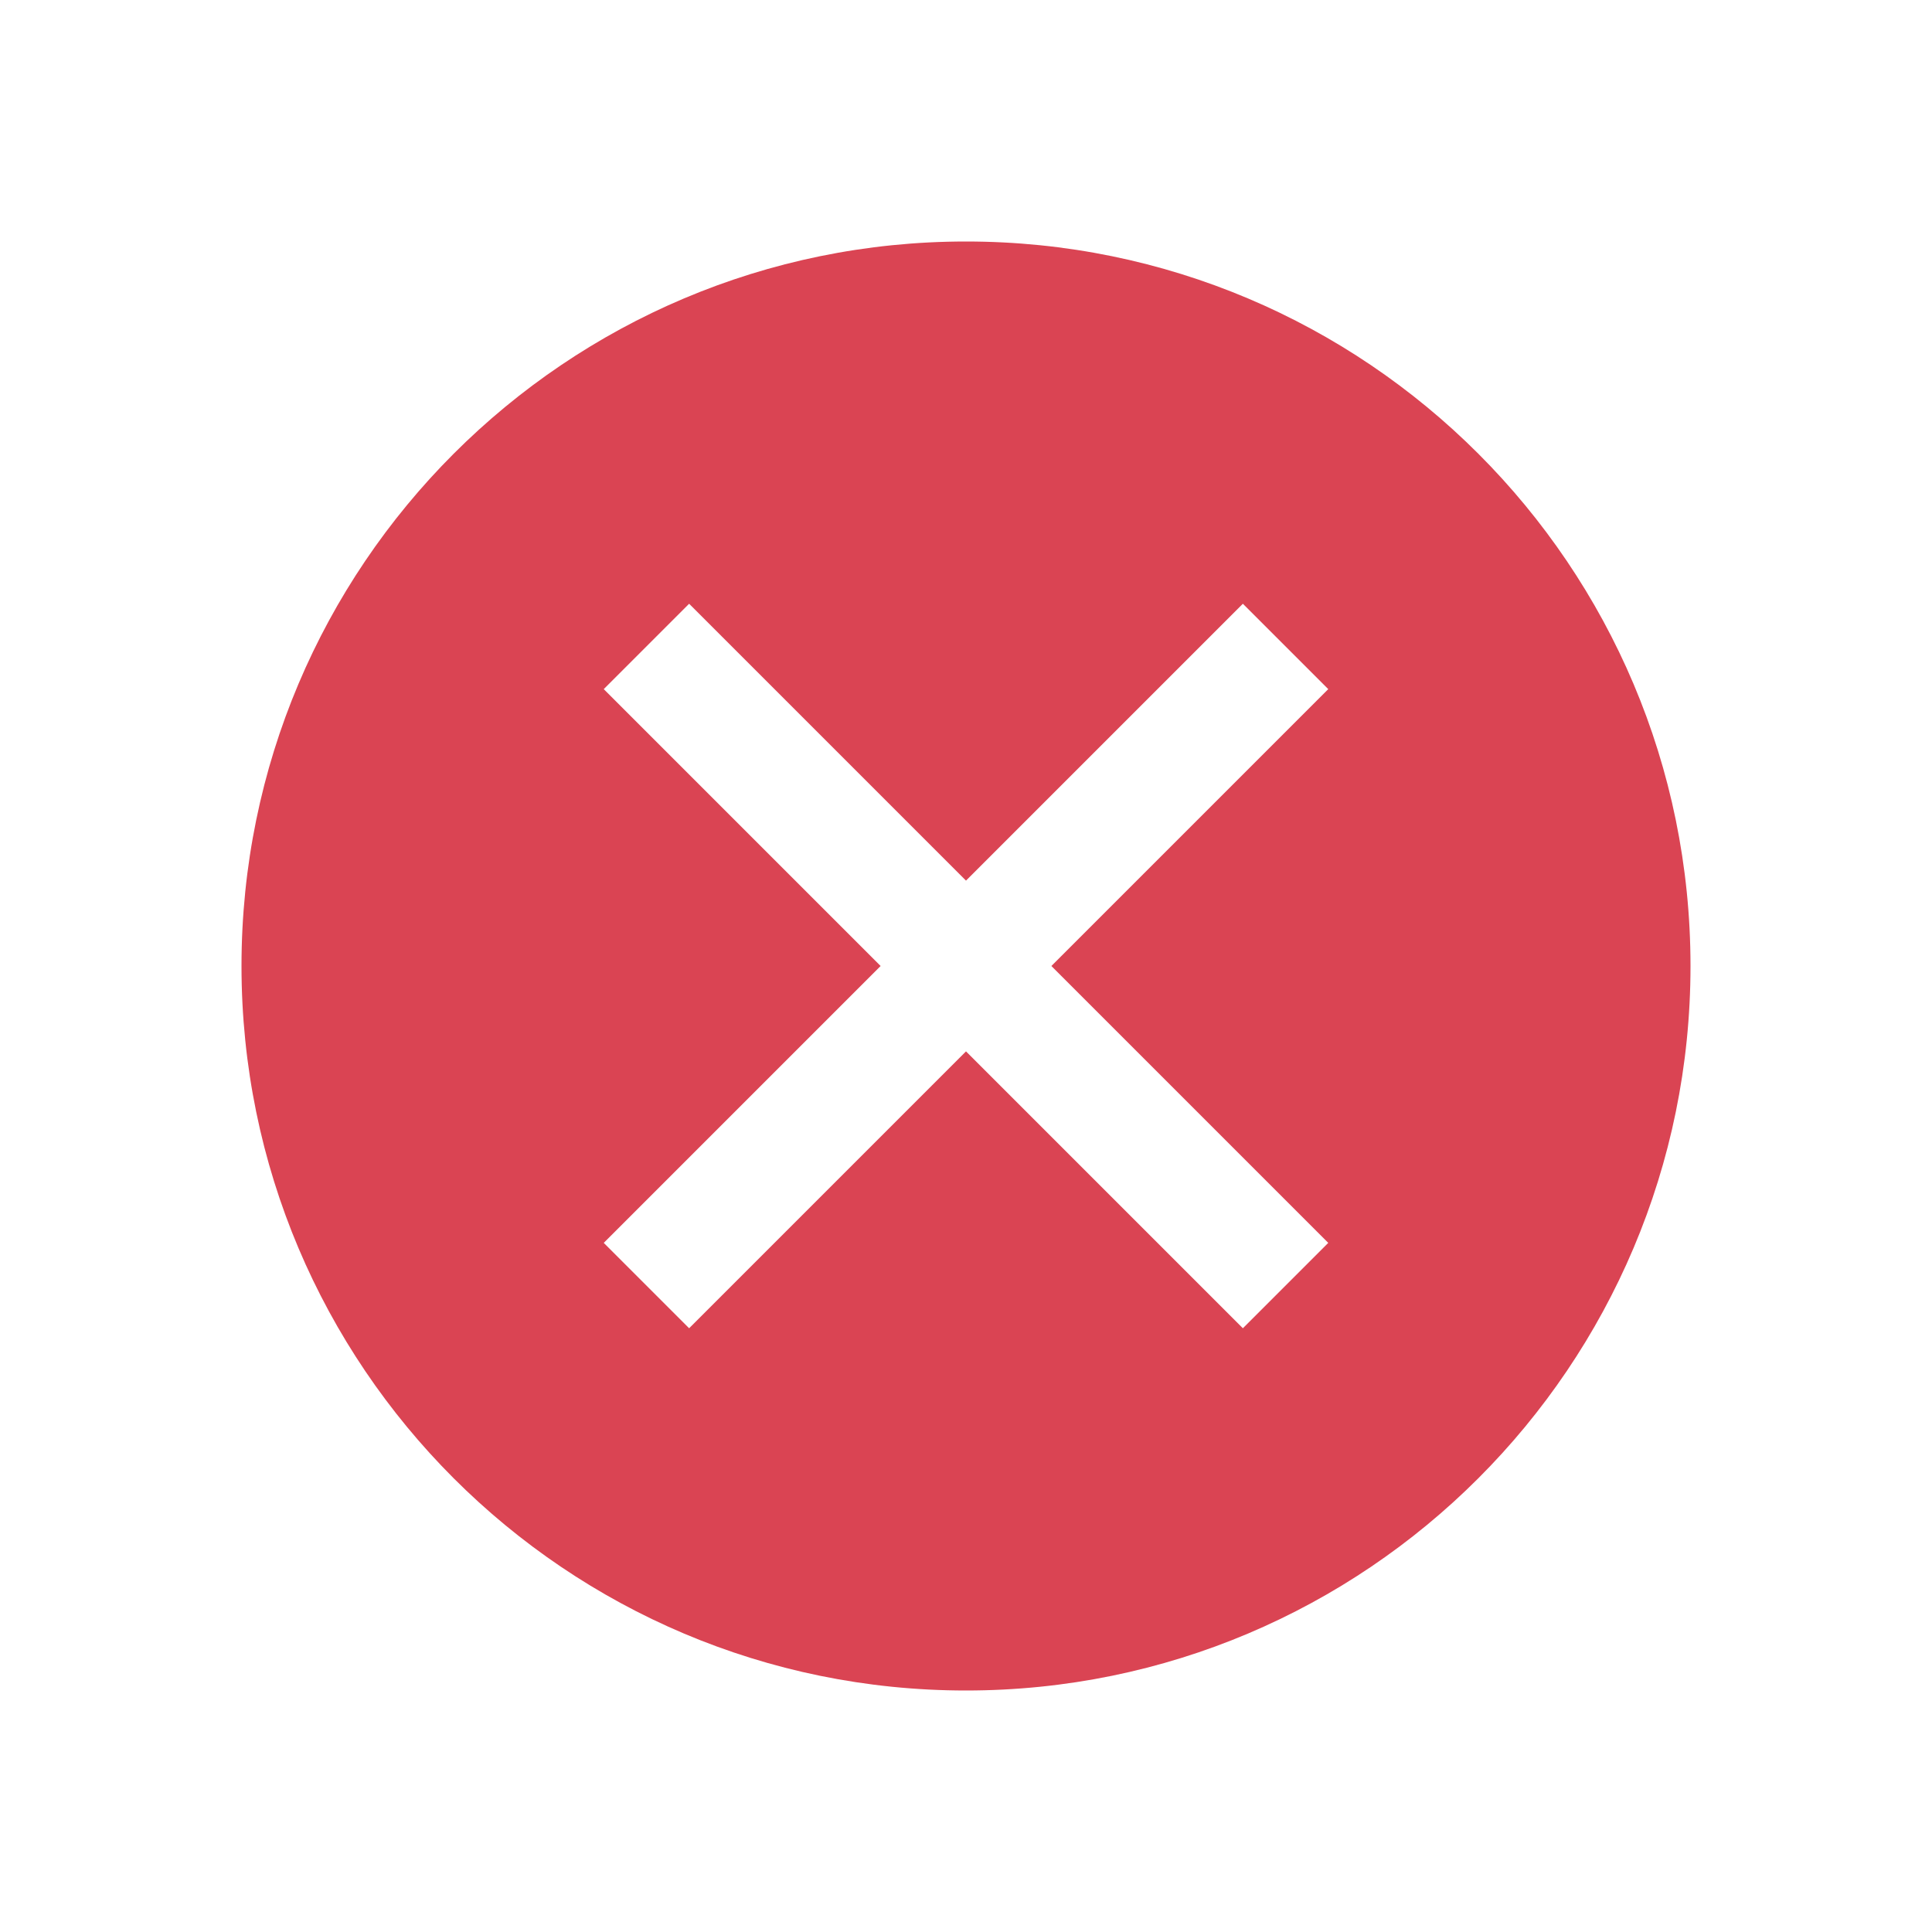
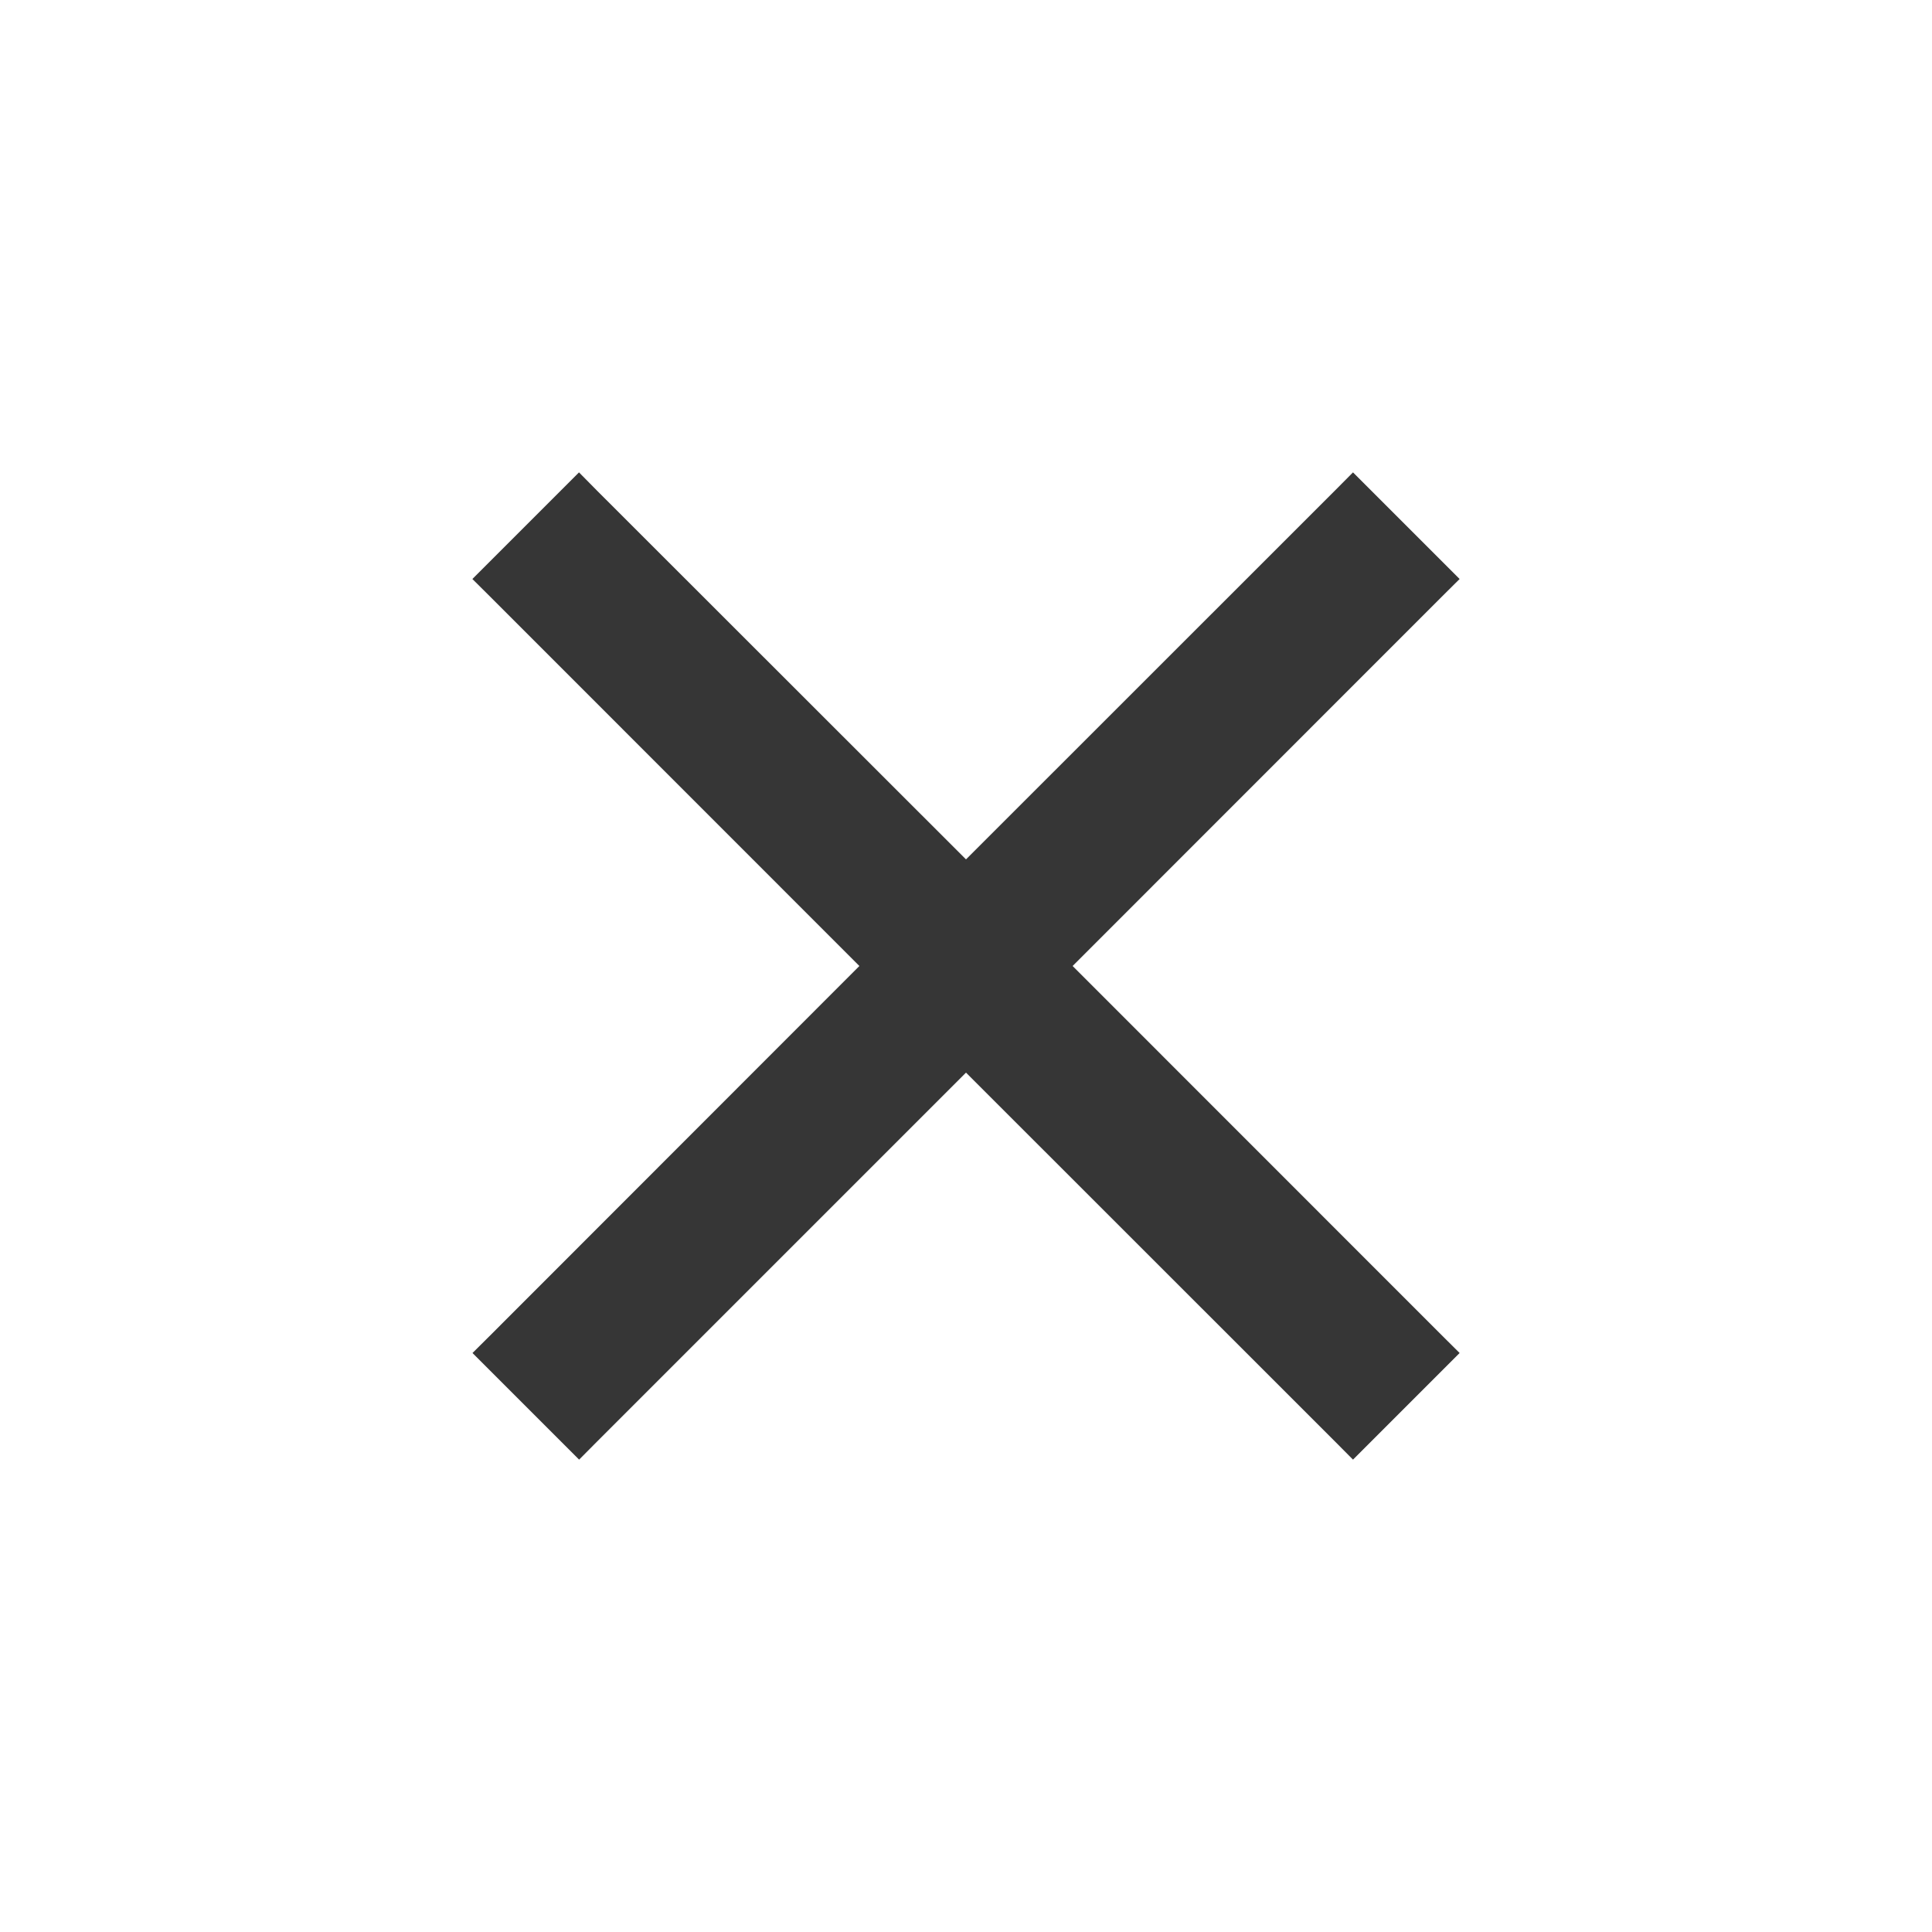
- <svg xmlns="http://www.w3.org/2000/svg" viewBox="0 0 16 16">
-   <defs id="defs3051">
-     <style type="text/css" id="current-color-scheme">
-       .ColorScheme-Text {
-         color:#363636;
-       }
-       .ColorScheme-NegativeText {
-         color:#da4453;
-       }
-       </style>
-   </defs>
-   <path style="fill:currentColor;fill-opacity:1;stroke:none" class="ColorScheme-NegativeText" d="M 8,2 A 6,6 0 0 0 2,8 6,6 0 0 0 8,14 6,6 0 0 0 14,8 6,6 0 0 0 8,2 Z M 5.707,5 8,7.293 10.293,5 11,5.707 8.707,8 11,10.293 10.293,11 8,8.707 5.707,11 5,10.293 7.293,8 5,5.707 5.707,5 Z" />
+ <svg xmlns="http://www.w3.org/2000/svg" height="16" width="16">
+   <path d="M4.795 3.912l-.883.883.147.146L7.117 8 4.06 11.059l-.147.146.883.883.146-.147L8 8.883l3.059 3.058.146.147.883-.883-.147-.146L8.883 8l3.058-3.059.147-.146-.883-.883-.146.147L8 7.117 4.941 4.06z" style="line-height:normal;font-variant-ligatures:normal;font-variant-position:normal;font-variant-caps:normal;font-variant-numeric:normal;font-variant-alternates:normal;font-feature-settings:normal;text-indent:0;text-align:start;text-decoration-line:none;text-decoration-style:solid;text-decoration-color:#000;text-transform:none;text-orientation:mixed;shape-padding:0;isolation:auto;mix-blend-mode:normal" color="#000" font-weight="400" font-family="sans-serif" white-space="normal" overflow="visible" fill="#363636" fill-rule="evenodd" />
</svg>
